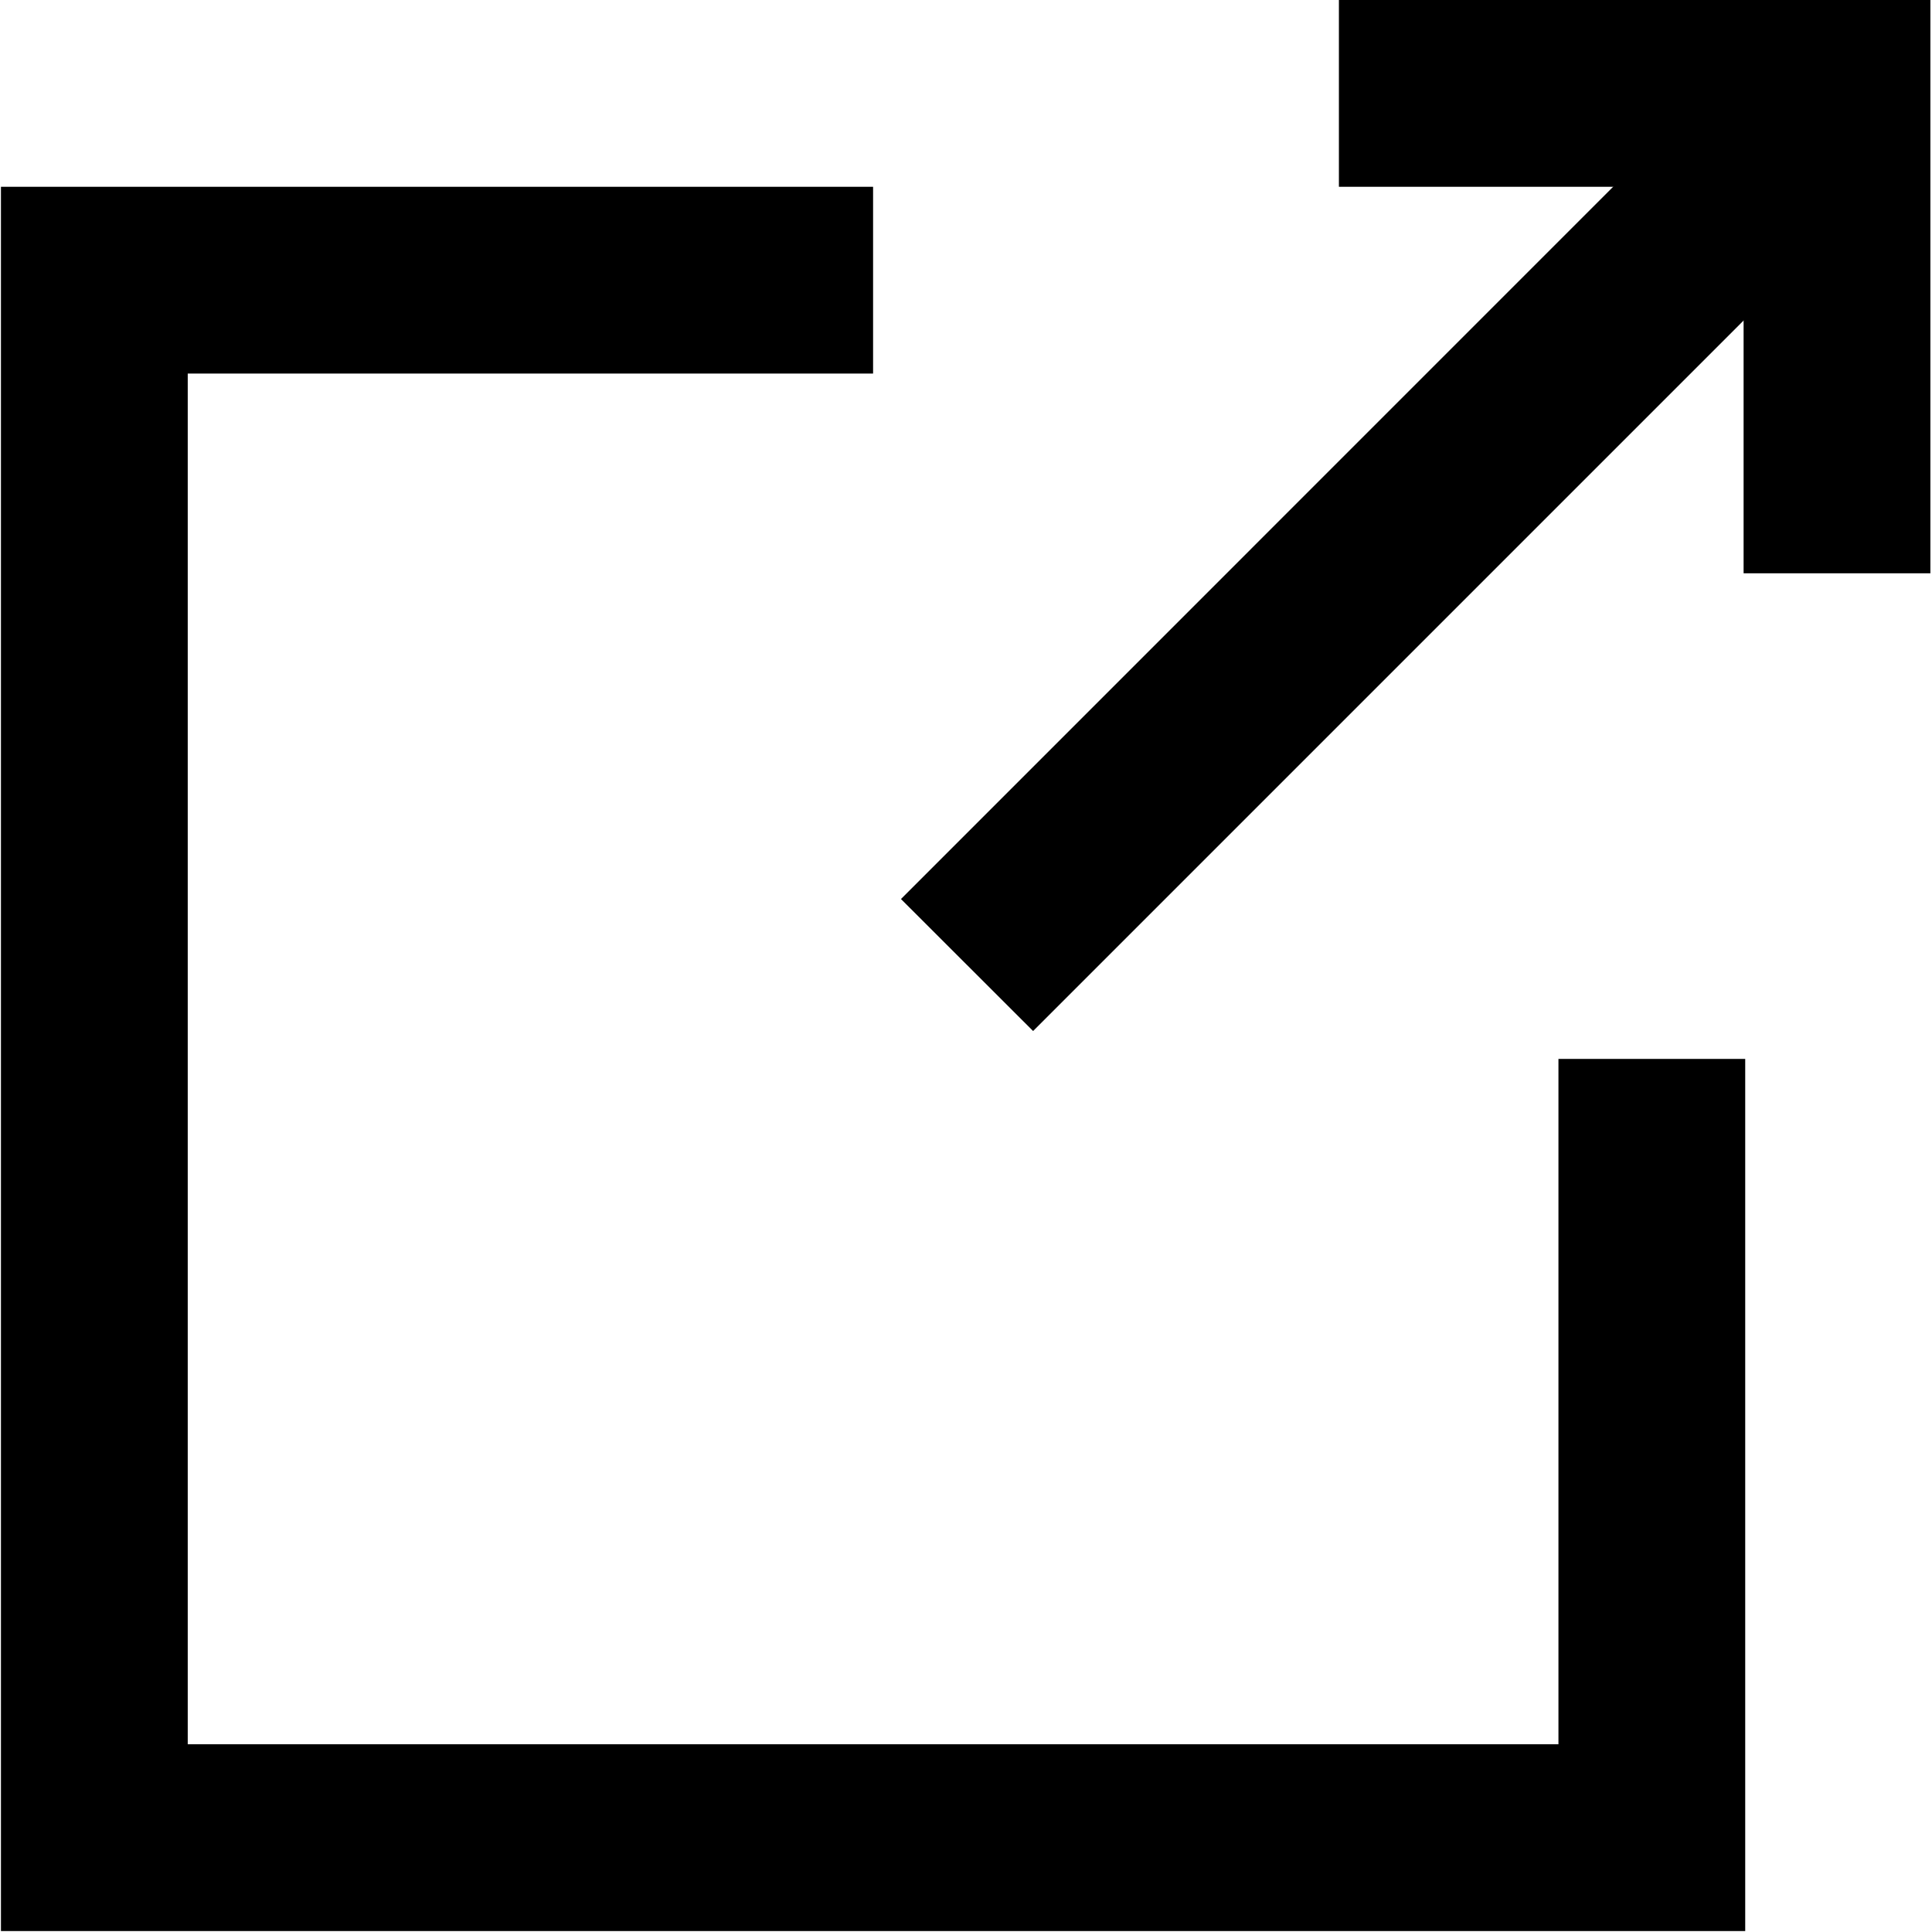
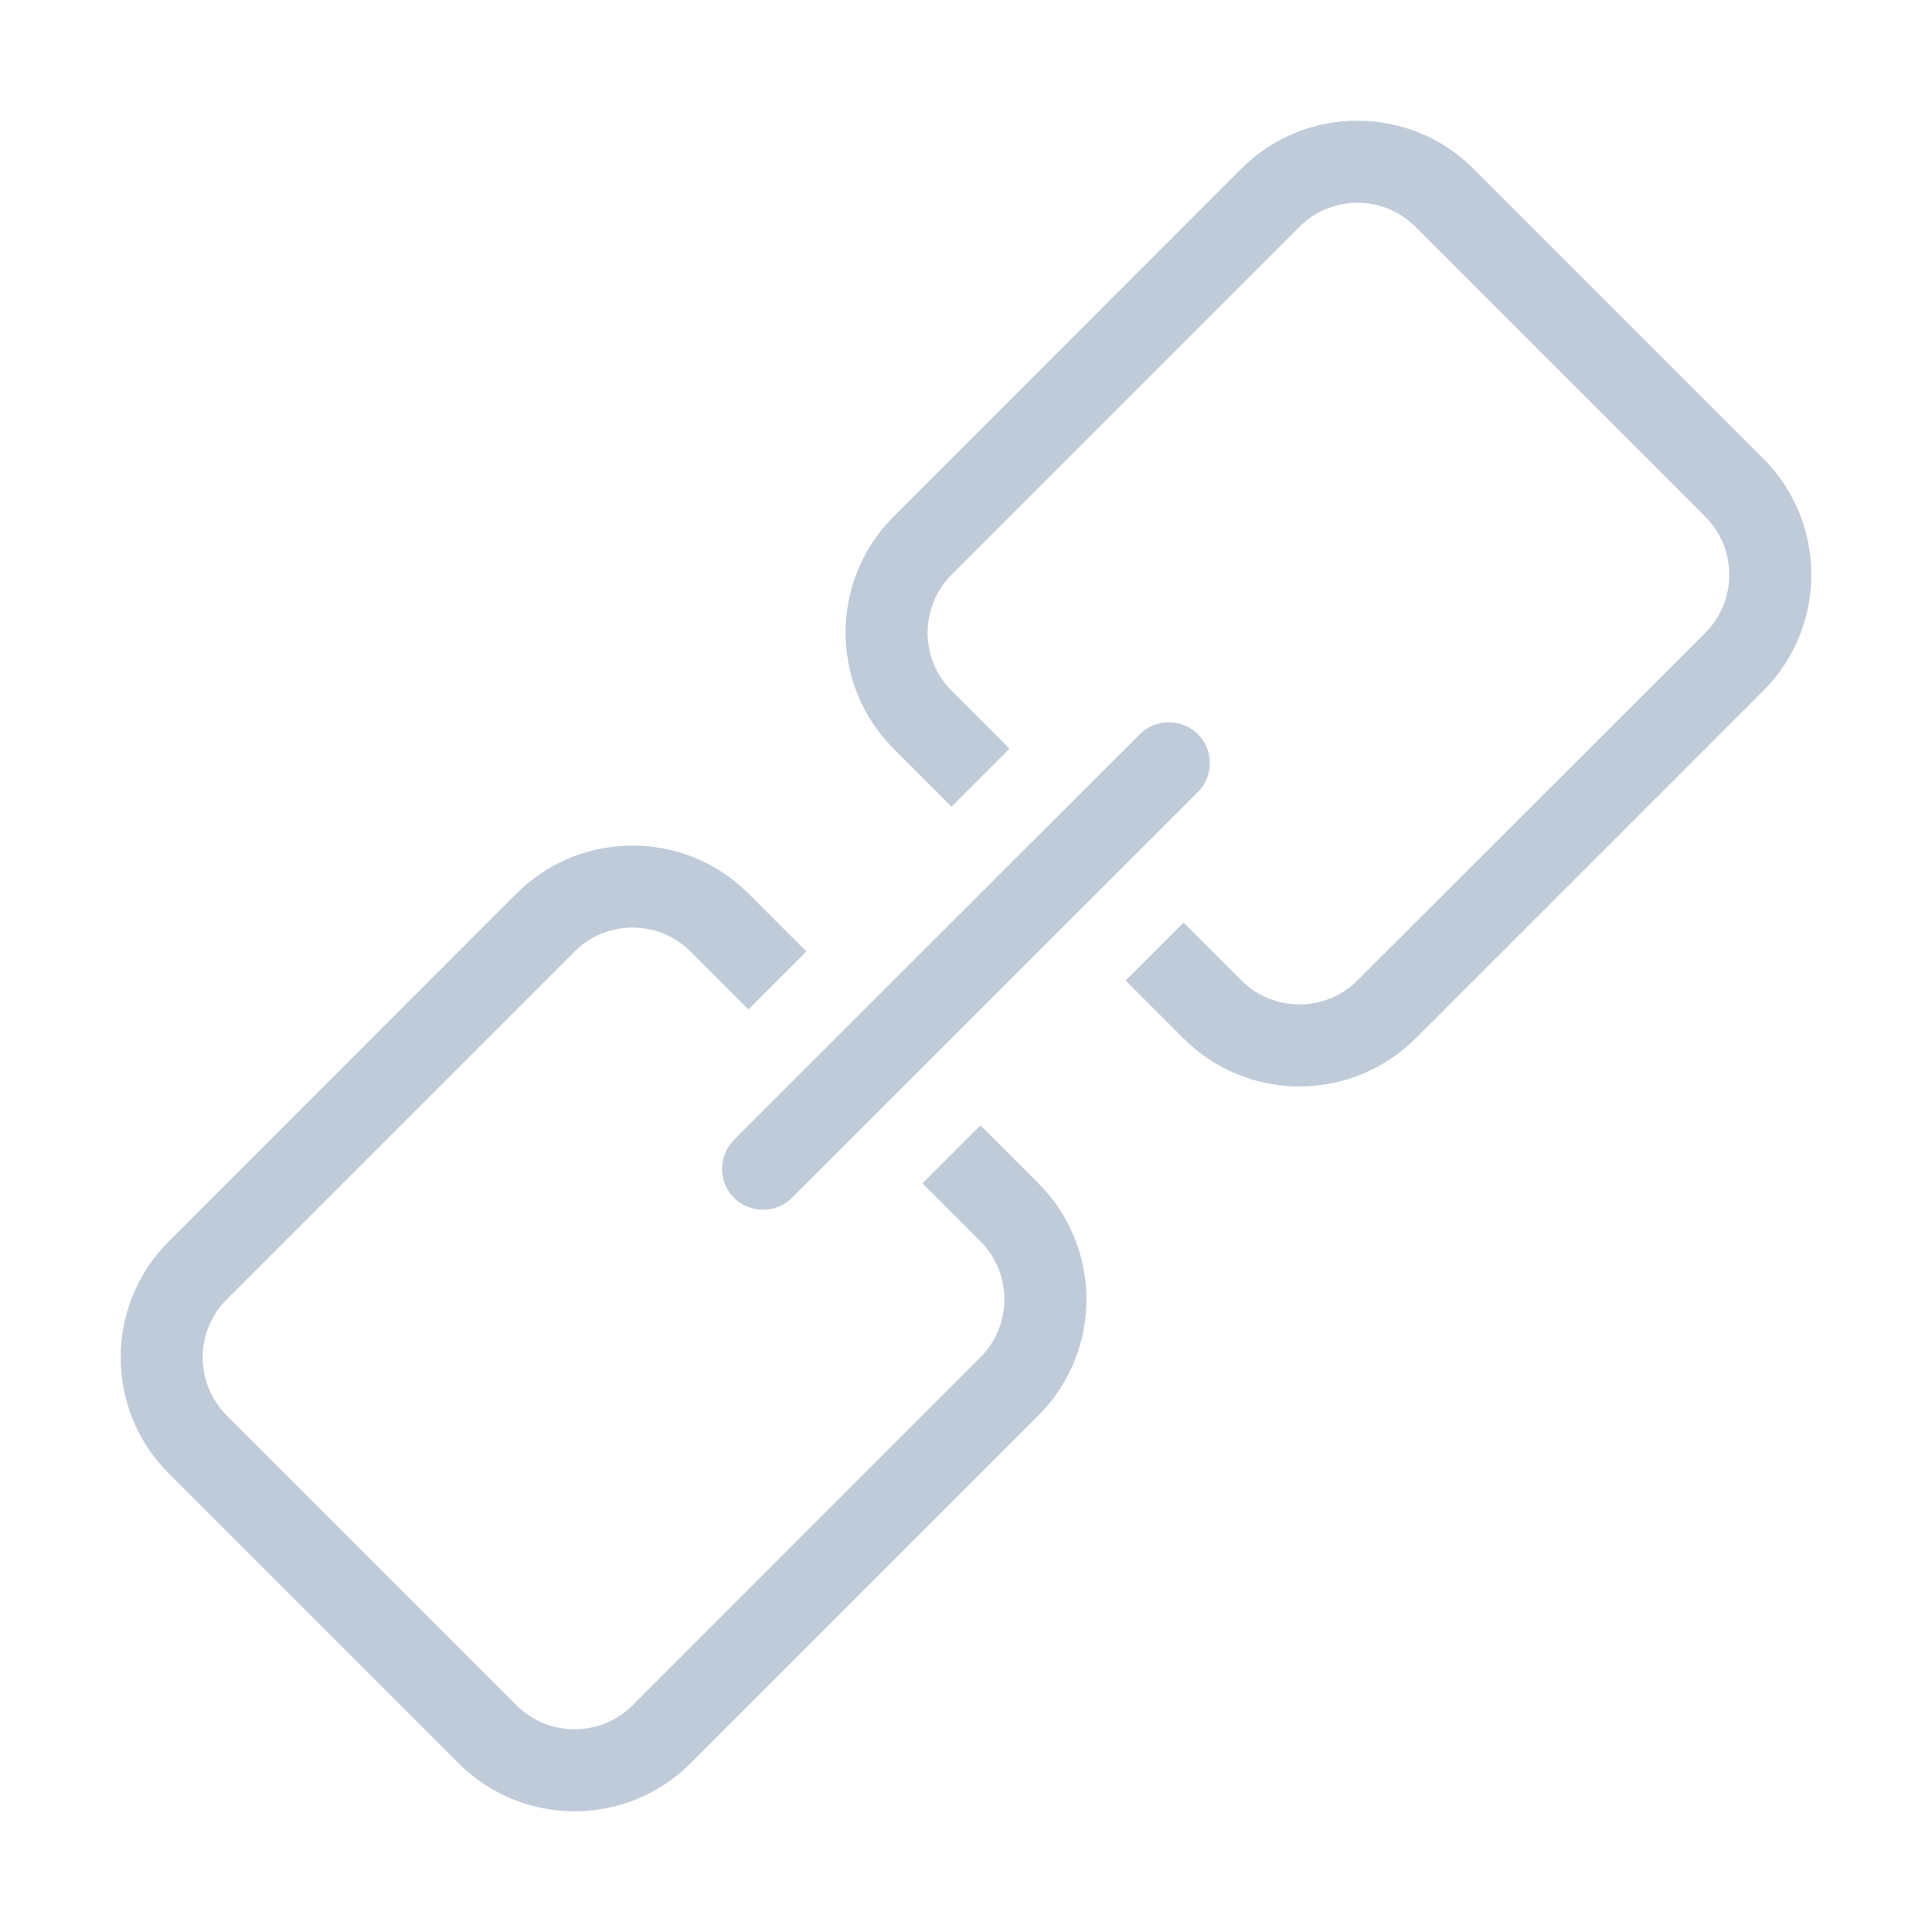
- <svg xmlns="http://www.w3.org/2000/svg" width="128" height="128">
-   <path d="M115.625 127.937H.063V12.375h57.781v12.374H12.438v90.813h90.813V70.156h12.374z" />
-   <path d="M116.426 2.821l8.753 8.753-56.734 56.734-8.753-8.745z" />
-   <path d="M127.893 37.982h-12.375V12.375H88.706V0h39.187z" />
+ <svg xmlns="http://www.w3.org/2000/svg" t="1643189059540" class="icon" viewBox="0 0 1024 1024" version="1.1" p-id="1032" width="64" height="64">
+   <defs>
+     <style type="text/css" />
+   </defs>
+   <path d="M389.018 634.88c8.499 8.397 22.323 8.397 30.72 0L634.88 419.84c8.499-8.397 8.499-22.323 0-30.72-8.499-8.397-22.323-8.397-30.72 0L389.018 604.16C380.621 612.659 380.621 626.483 389.018 634.88z" fill="#bfcbd9" p-id="1033" />
+   <path d="M934.605 243.098 780.902 89.395c-33.894-33.894-88.986-33.894-122.982 0L473.6 273.818c-33.894 33.894-33.894 88.986 0 122.982l30.72 30.72 30.72-30.72-30.72-30.72c-16.896-16.896-16.896-44.544 0-61.44l184.422-184.422c16.896-16.998 44.544-16.998 61.44 0l153.702 153.702c16.896 16.896 16.896 44.544 0 61.44L719.462 519.68c-16.896 16.896-44.544 16.896-61.44 0l-30.72-30.72-30.72 30.72 30.72 30.72c33.894 33.894 88.986 33.894 122.982 0l184.422-184.422C968.499 332.083 968.499 276.992 934.605 243.098z" fill="#bfcbd9" p-id="1034" />
+   <path d="M519.68 596.48l-30.72 30.72 30.72 30.72c16.896 16.896 16.896 44.544 0 61.44L335.258 903.885c-16.896 16.896-44.544 16.896-61.44 0L120.115 750.182c-16.896-16.998-16.896-44.544 0-61.44l184.422-184.422c16.896-16.896 44.544-16.896 61.44 0l30.72 30.72 30.72-30.72-30.72-30.72c-33.894-33.894-88.986-33.894-122.982 0L89.395 658.022c-33.894 33.894-33.894 88.986 0 122.88l153.702 153.702c33.894 33.894 88.986 33.894 122.88 0l184.422-184.422c33.894-33.894 33.894-88.986 0-122.982L519.68 596.48z" fill="#bfcbd9" p-id="1035" />
</svg>
